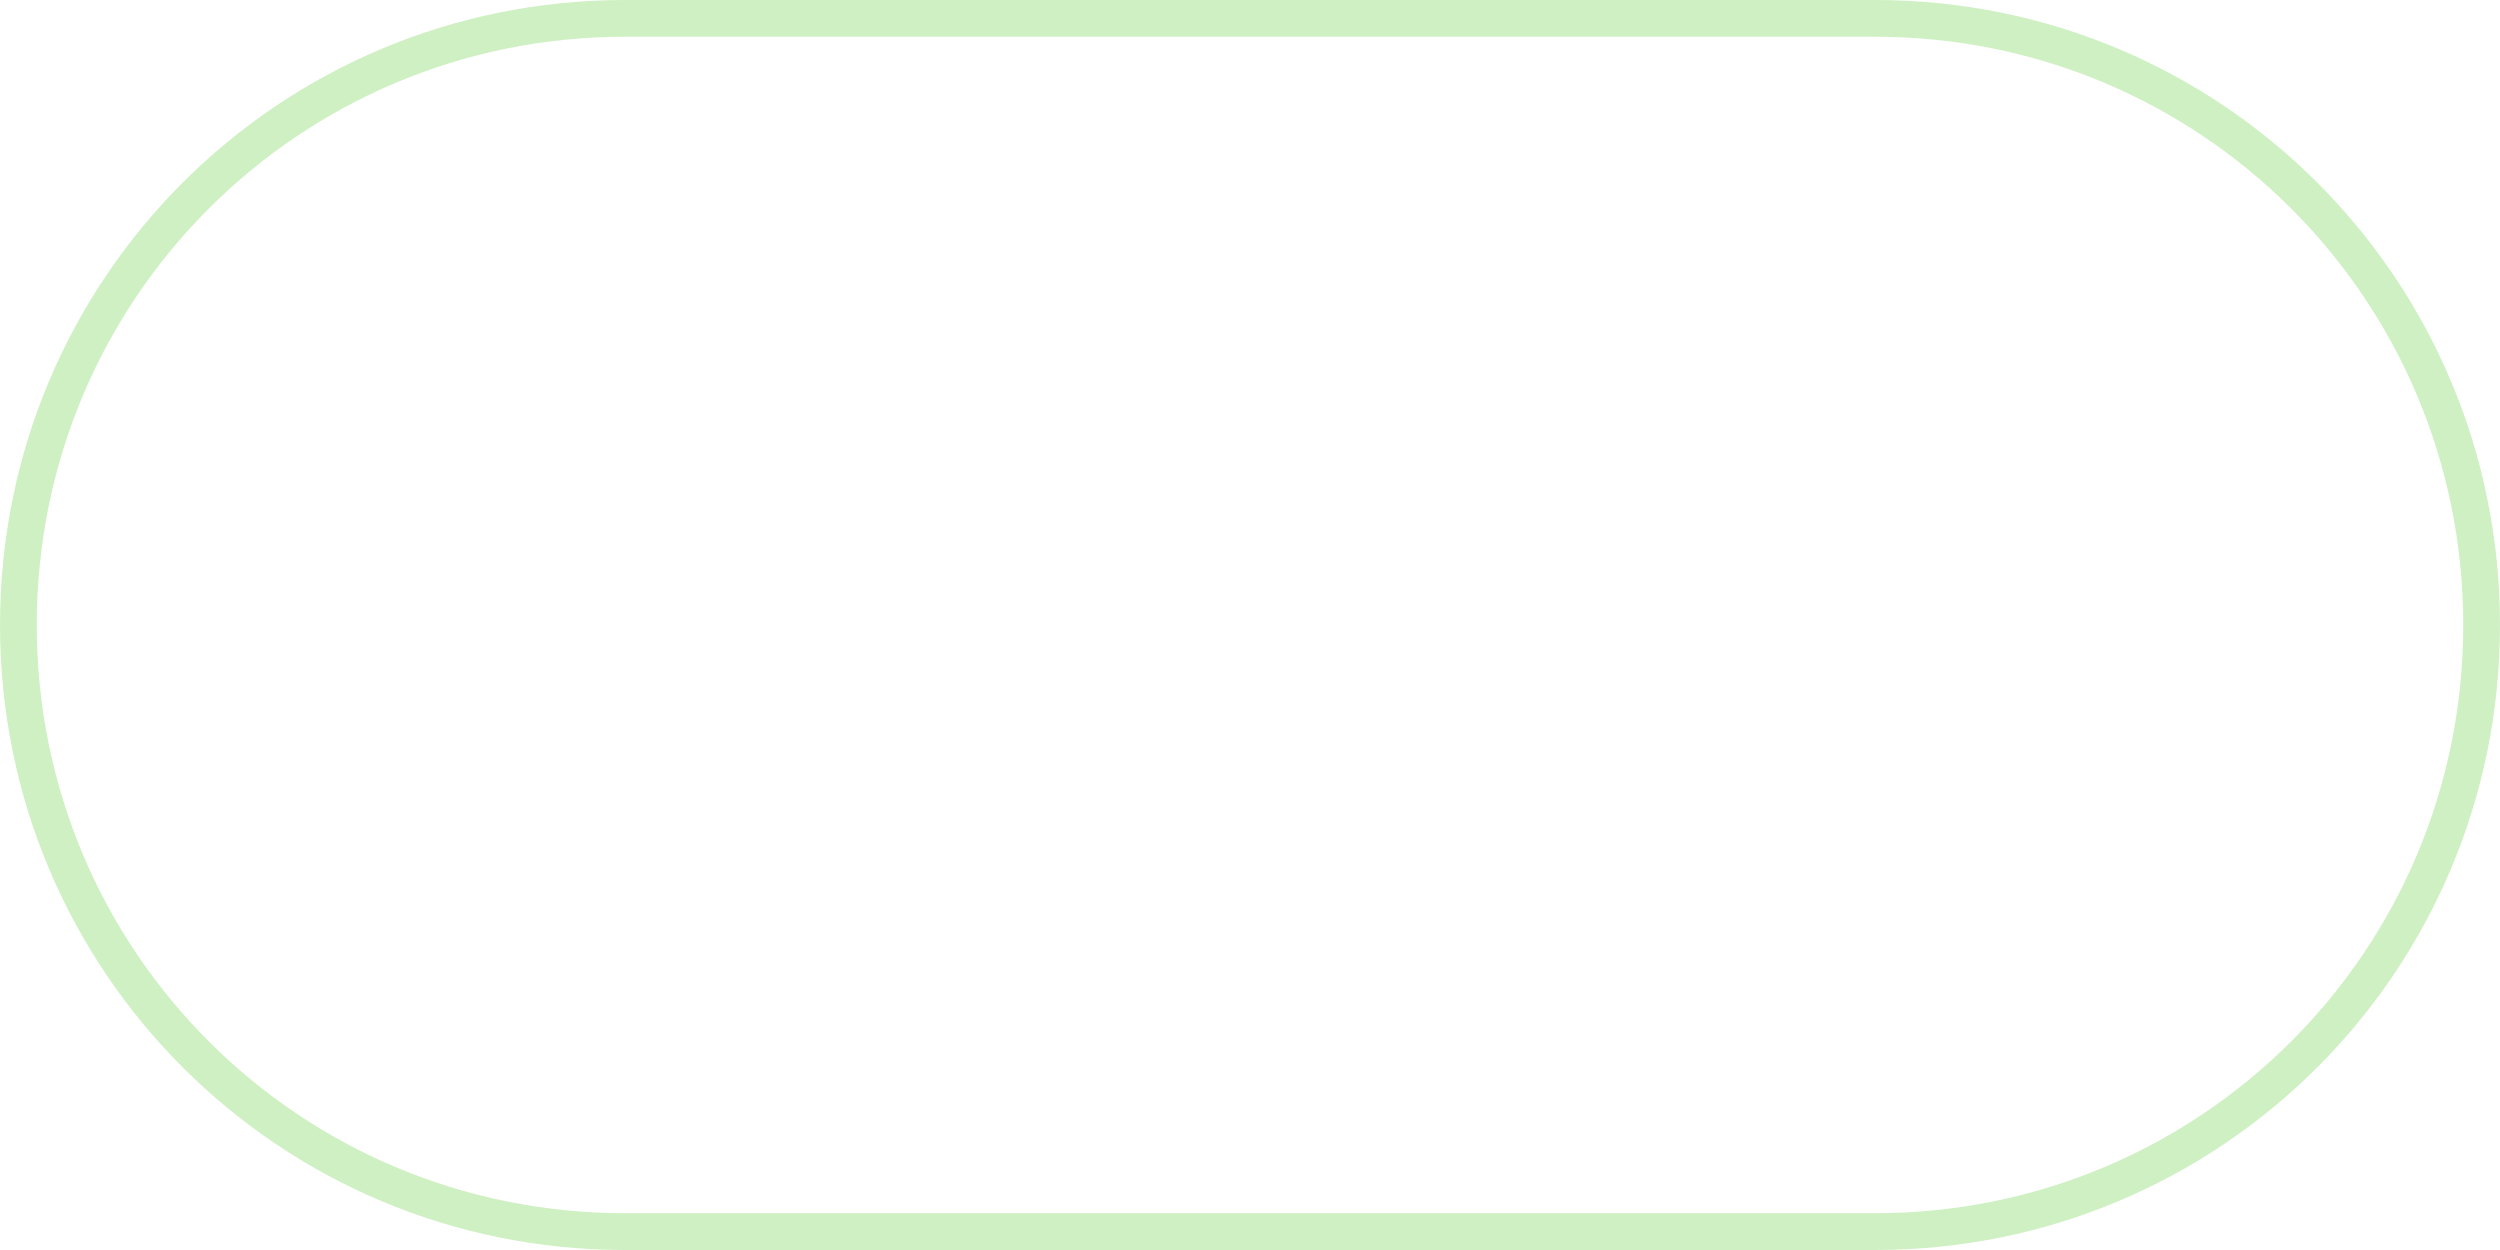
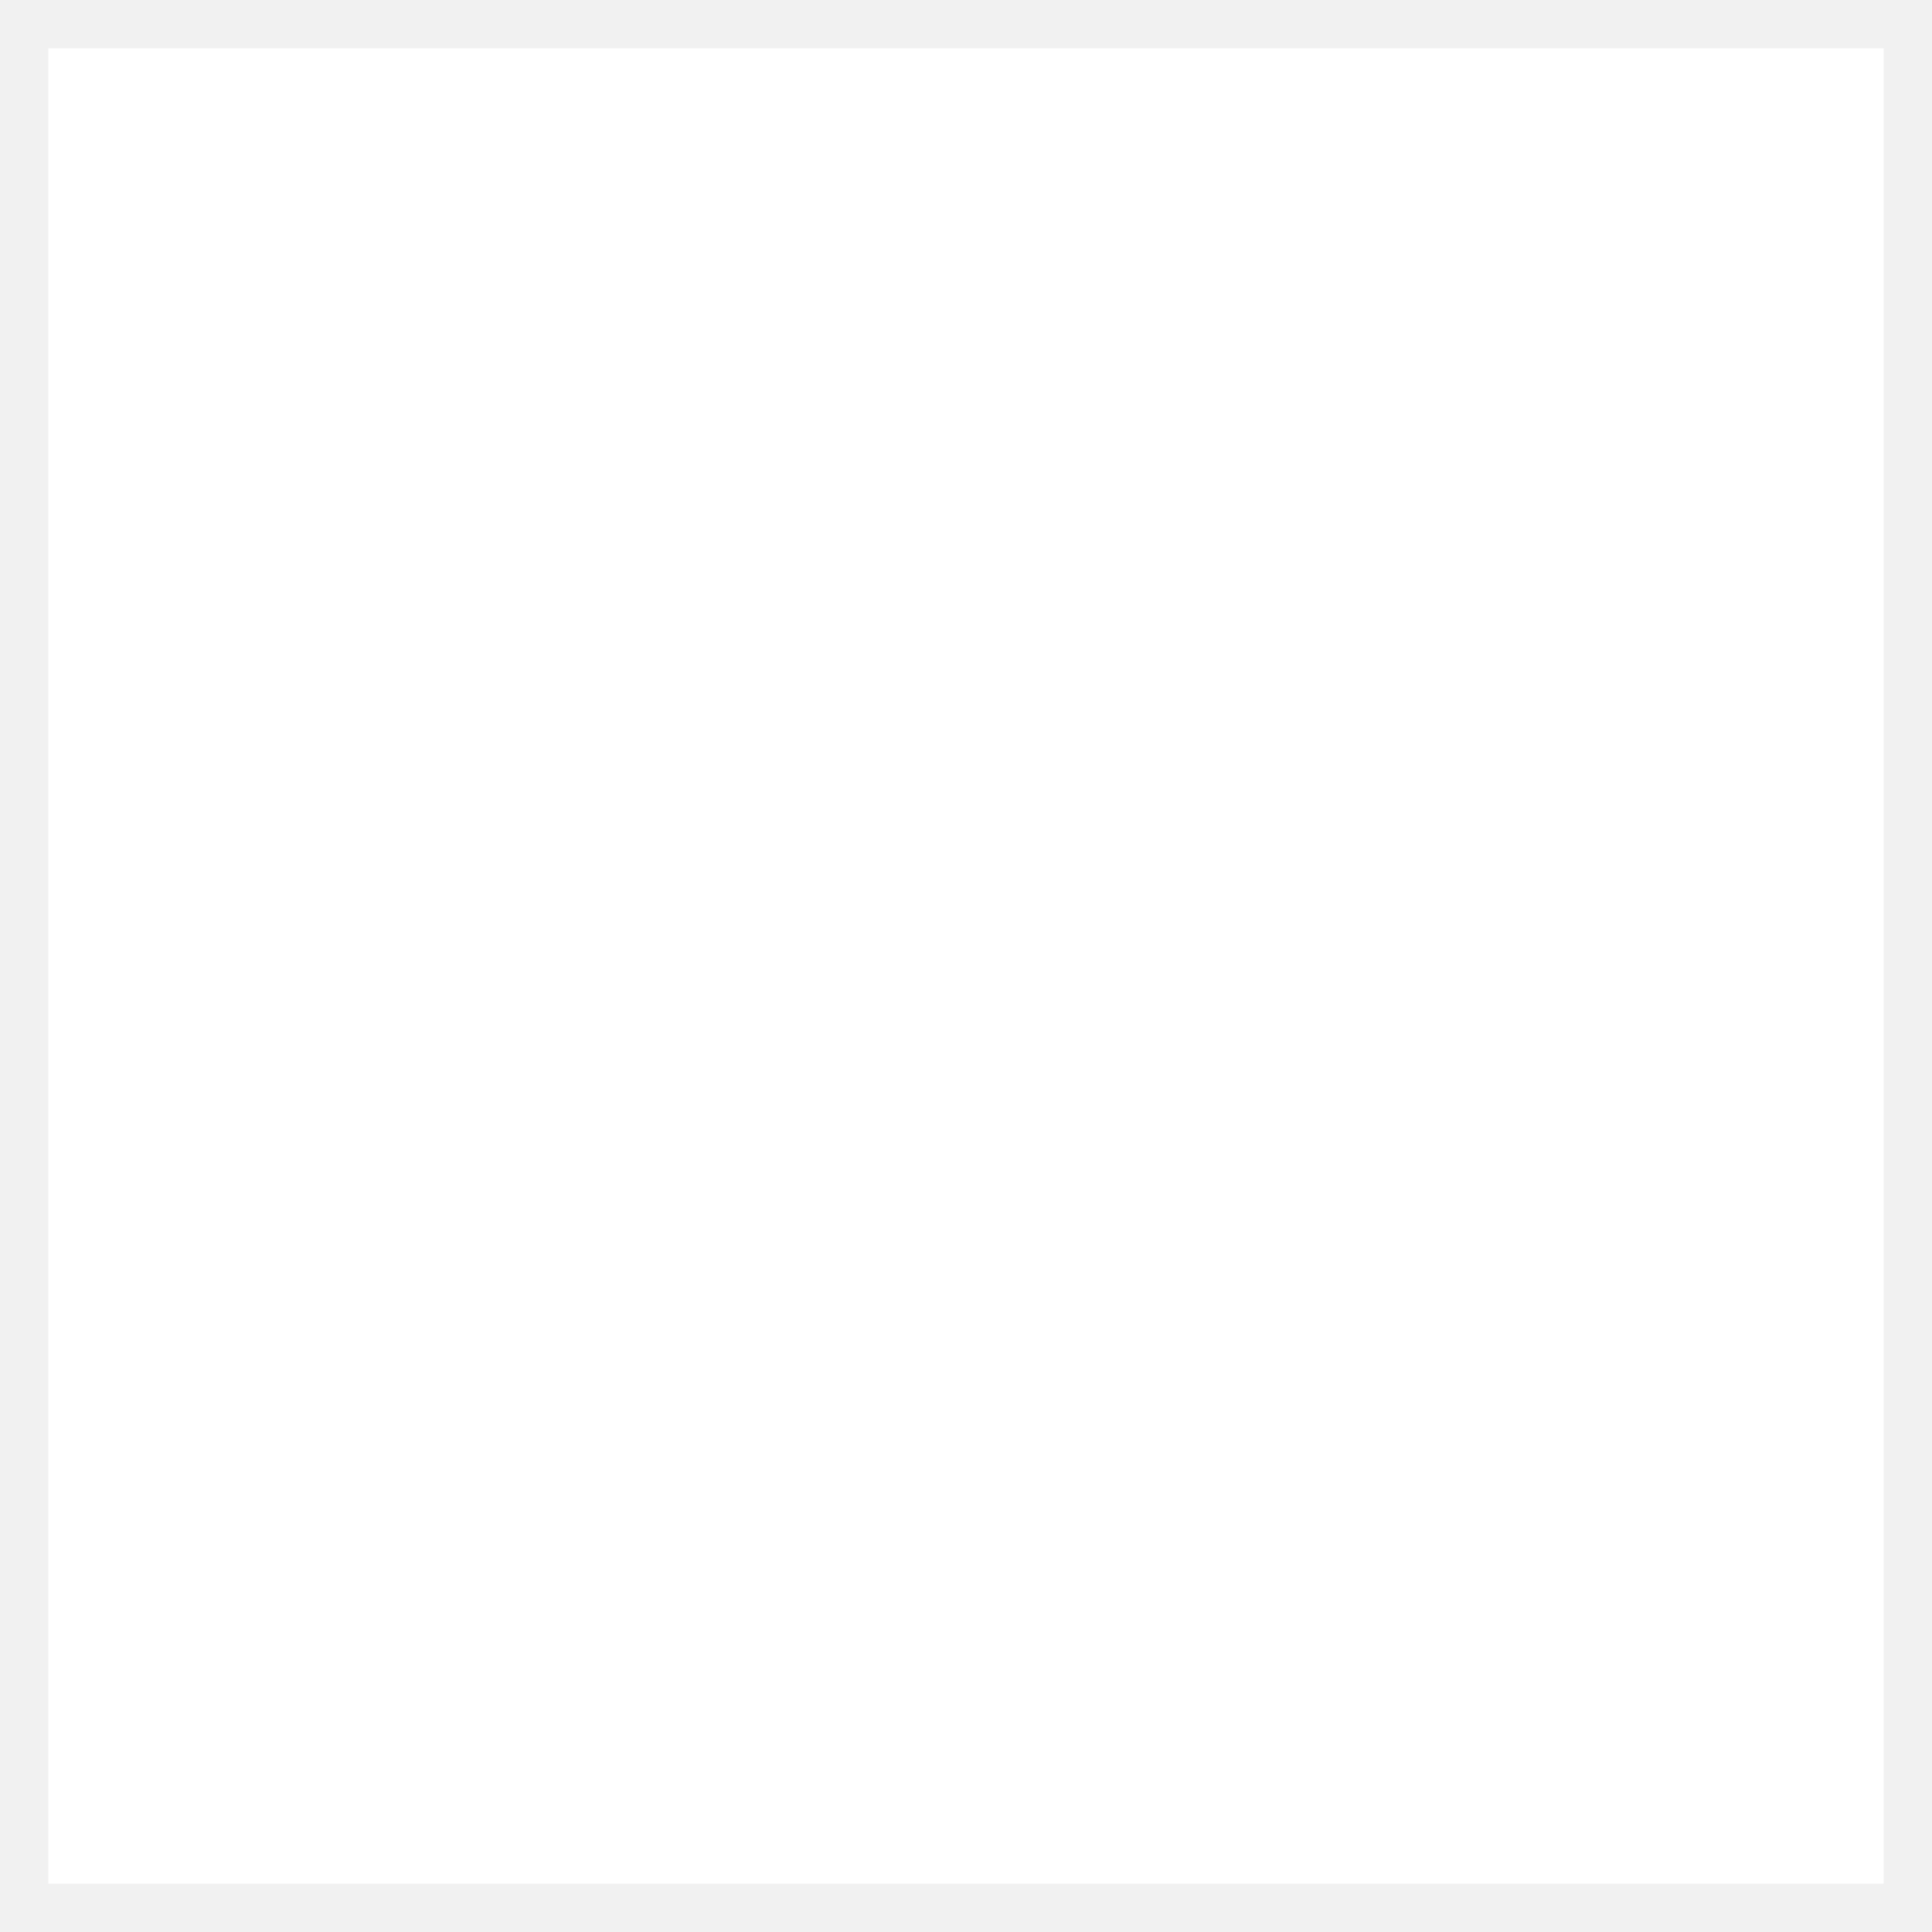
- <svg xmlns="http://www.w3.org/2000/svg" width="170" height="85" viewBox="0 0 44.979 22.49" version="1.1" id="svg1">
+ <svg xmlns="http://www.w3.org/2000/svg" width="80" height="80" viewBox="0 0 21.167 21.167" version="1.1" id="svg1">
  <defs id="defs1" />
  <g id="layer1">
-     <path id="rect1" style="fill:#cef0c2;stroke-width:0.7;stroke-linecap:round;stroke-dashoffset:0.529;paint-order:markers stroke fill;fill-opacity:1" d="M 11.245 0 C 5.015 0 0 5.015 0 11.245 C 0 17.474 5.015 22.49 11.245 22.49 L 33.734 22.49 C 39.964 22.49 44.979 17.474 44.979 11.245 C 44.979 5.015 39.964 0 33.734 0 L 11.245 0 z M 11.245 0.661 L 33.734 0.661 C 39.598 0.661 44.318 5.382 44.318 11.245 C 44.318 17.108 39.598 21.828 33.734 21.828 L 11.245 21.828 C 5.382 21.828 0.661 17.108 0.661 11.245 C 0.661 5.382 5.382 0.661 11.245 0.661 z " />
+     <path id="rect2" style="fill:#f1f1f1;stroke-width:1.5;stroke-linecap:round;stroke-dashoffset:0.529;stroke-opacity:0.5;paint-order:fill markers stroke;fill-opacity:1" d="M 0 0 L 0 21.167 L 21.167 21.167 L 21.167 0 L 0 0 z M 0.529 0.529 L 20.637 0.529 L 20.637 20.637 L 0.529 20.637 L 0.529 0.529 z " />
  </g>
</svg>
